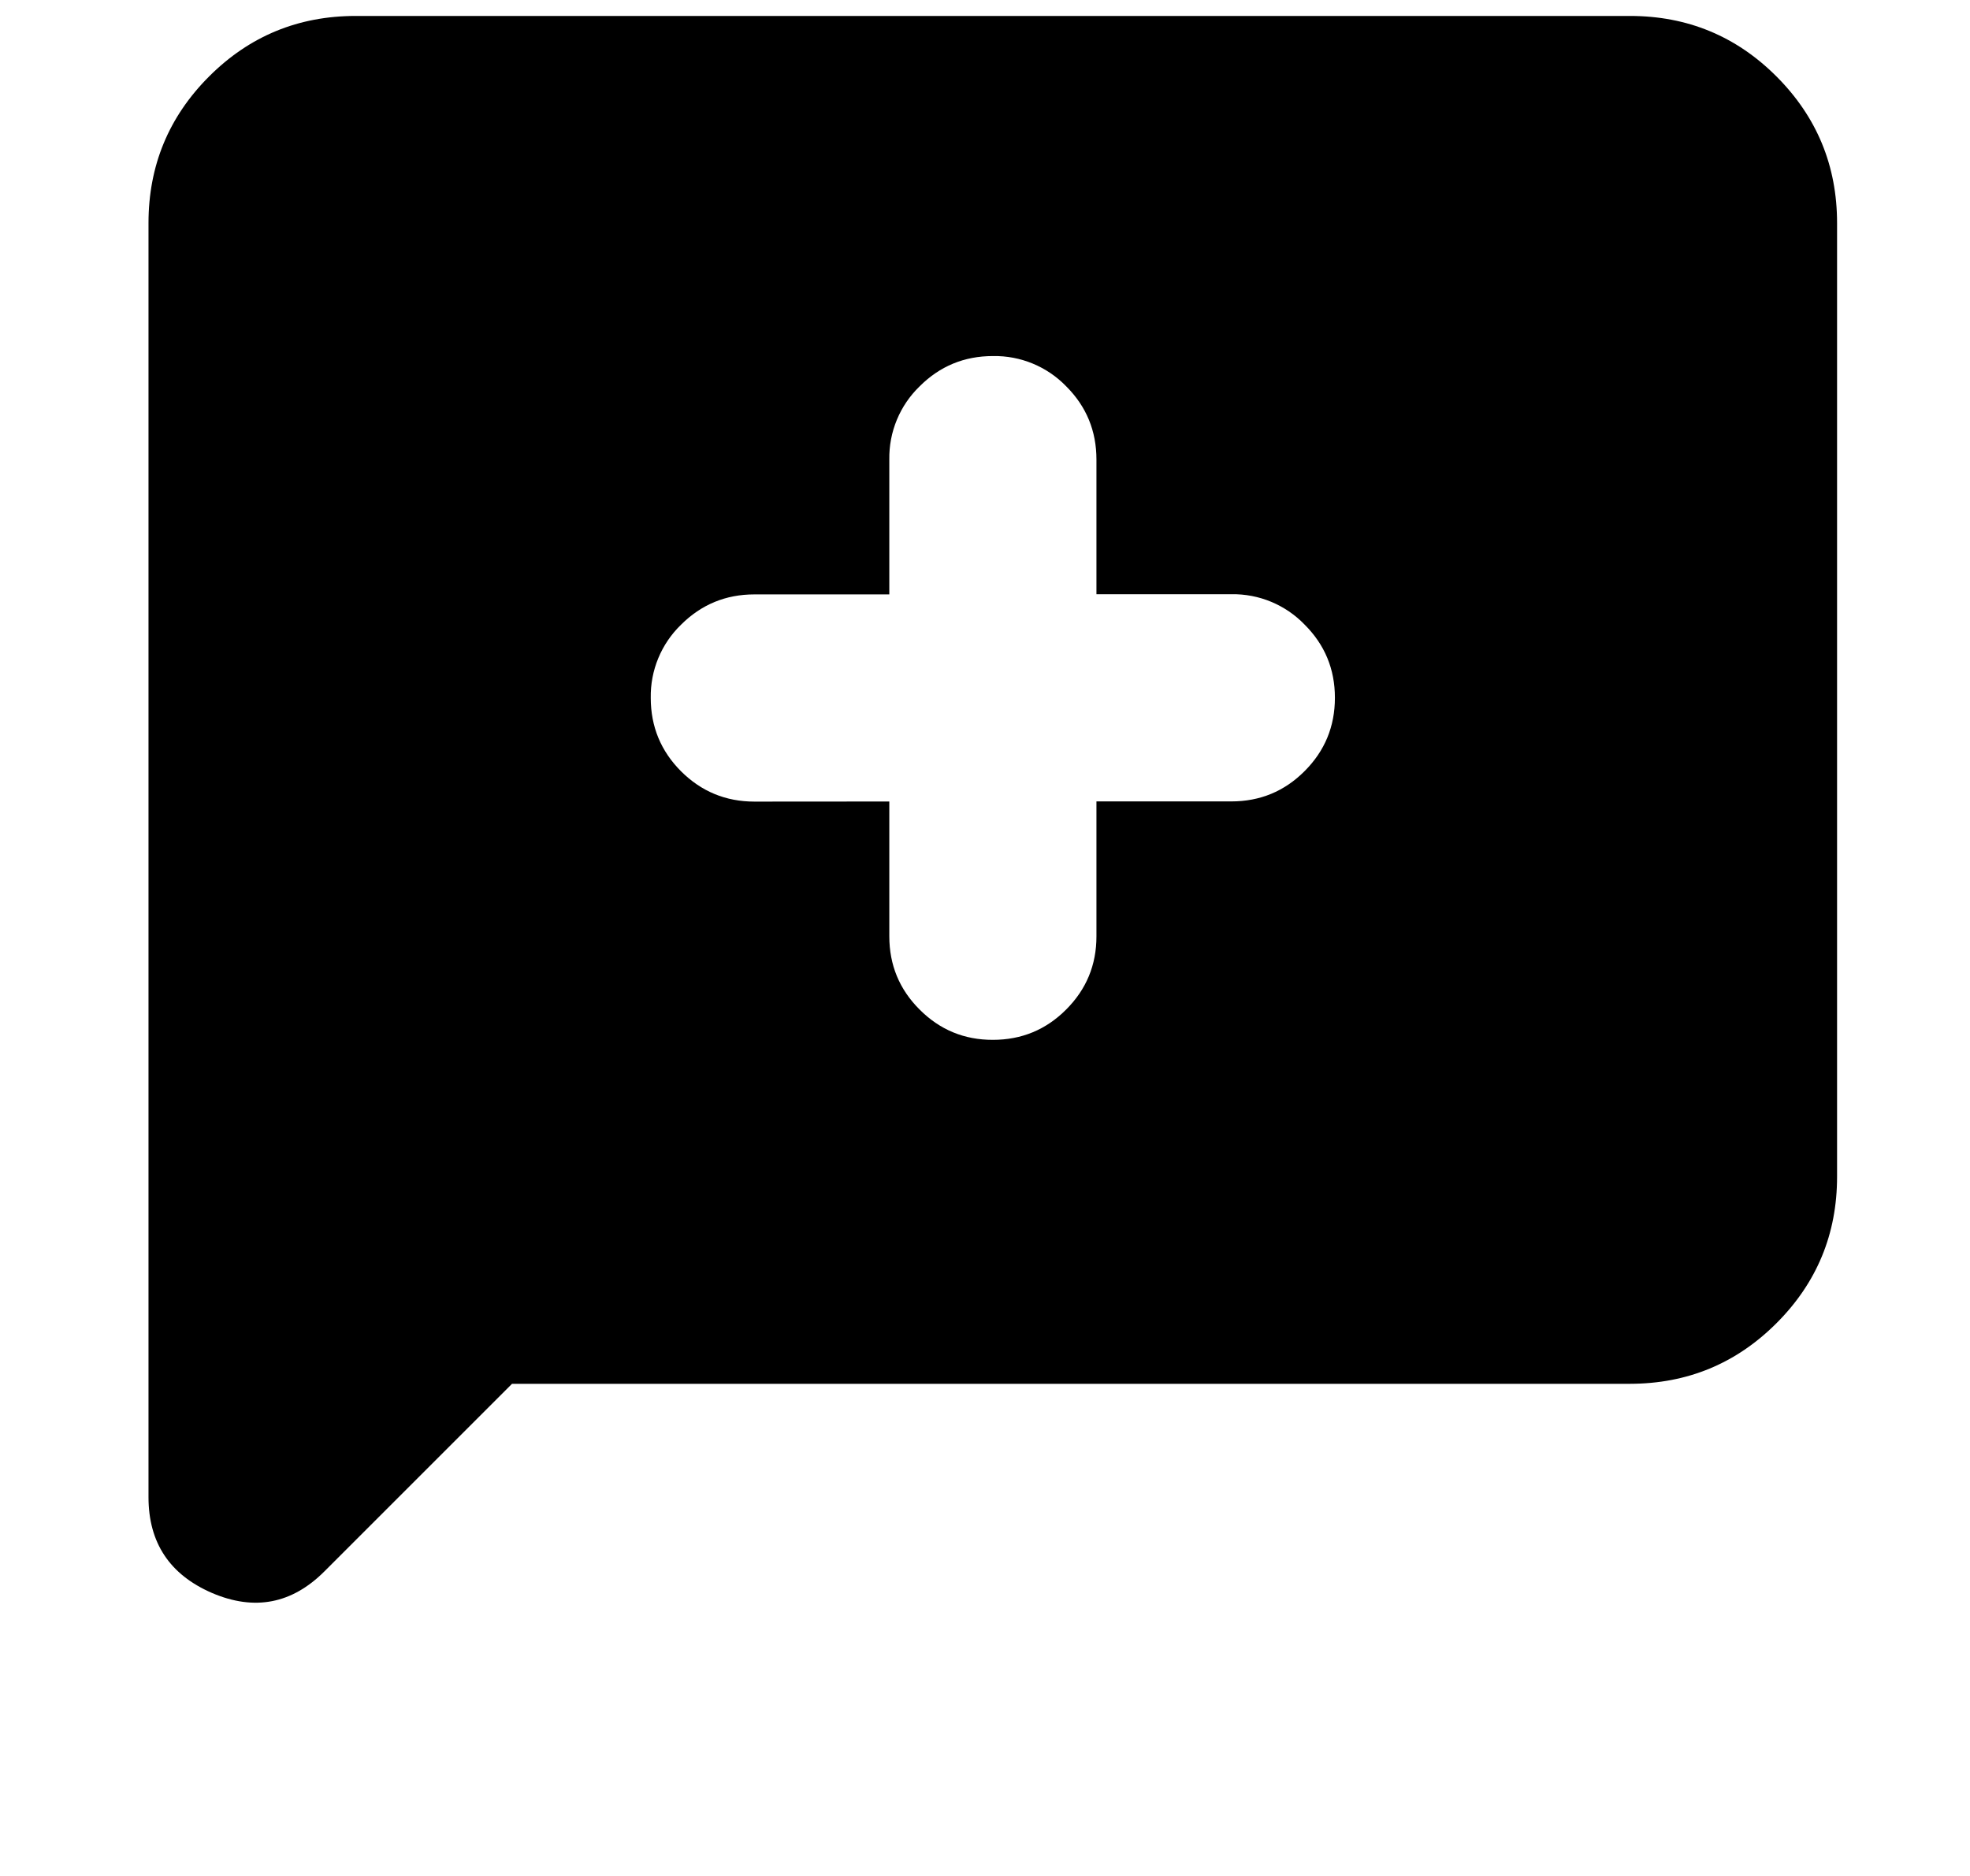
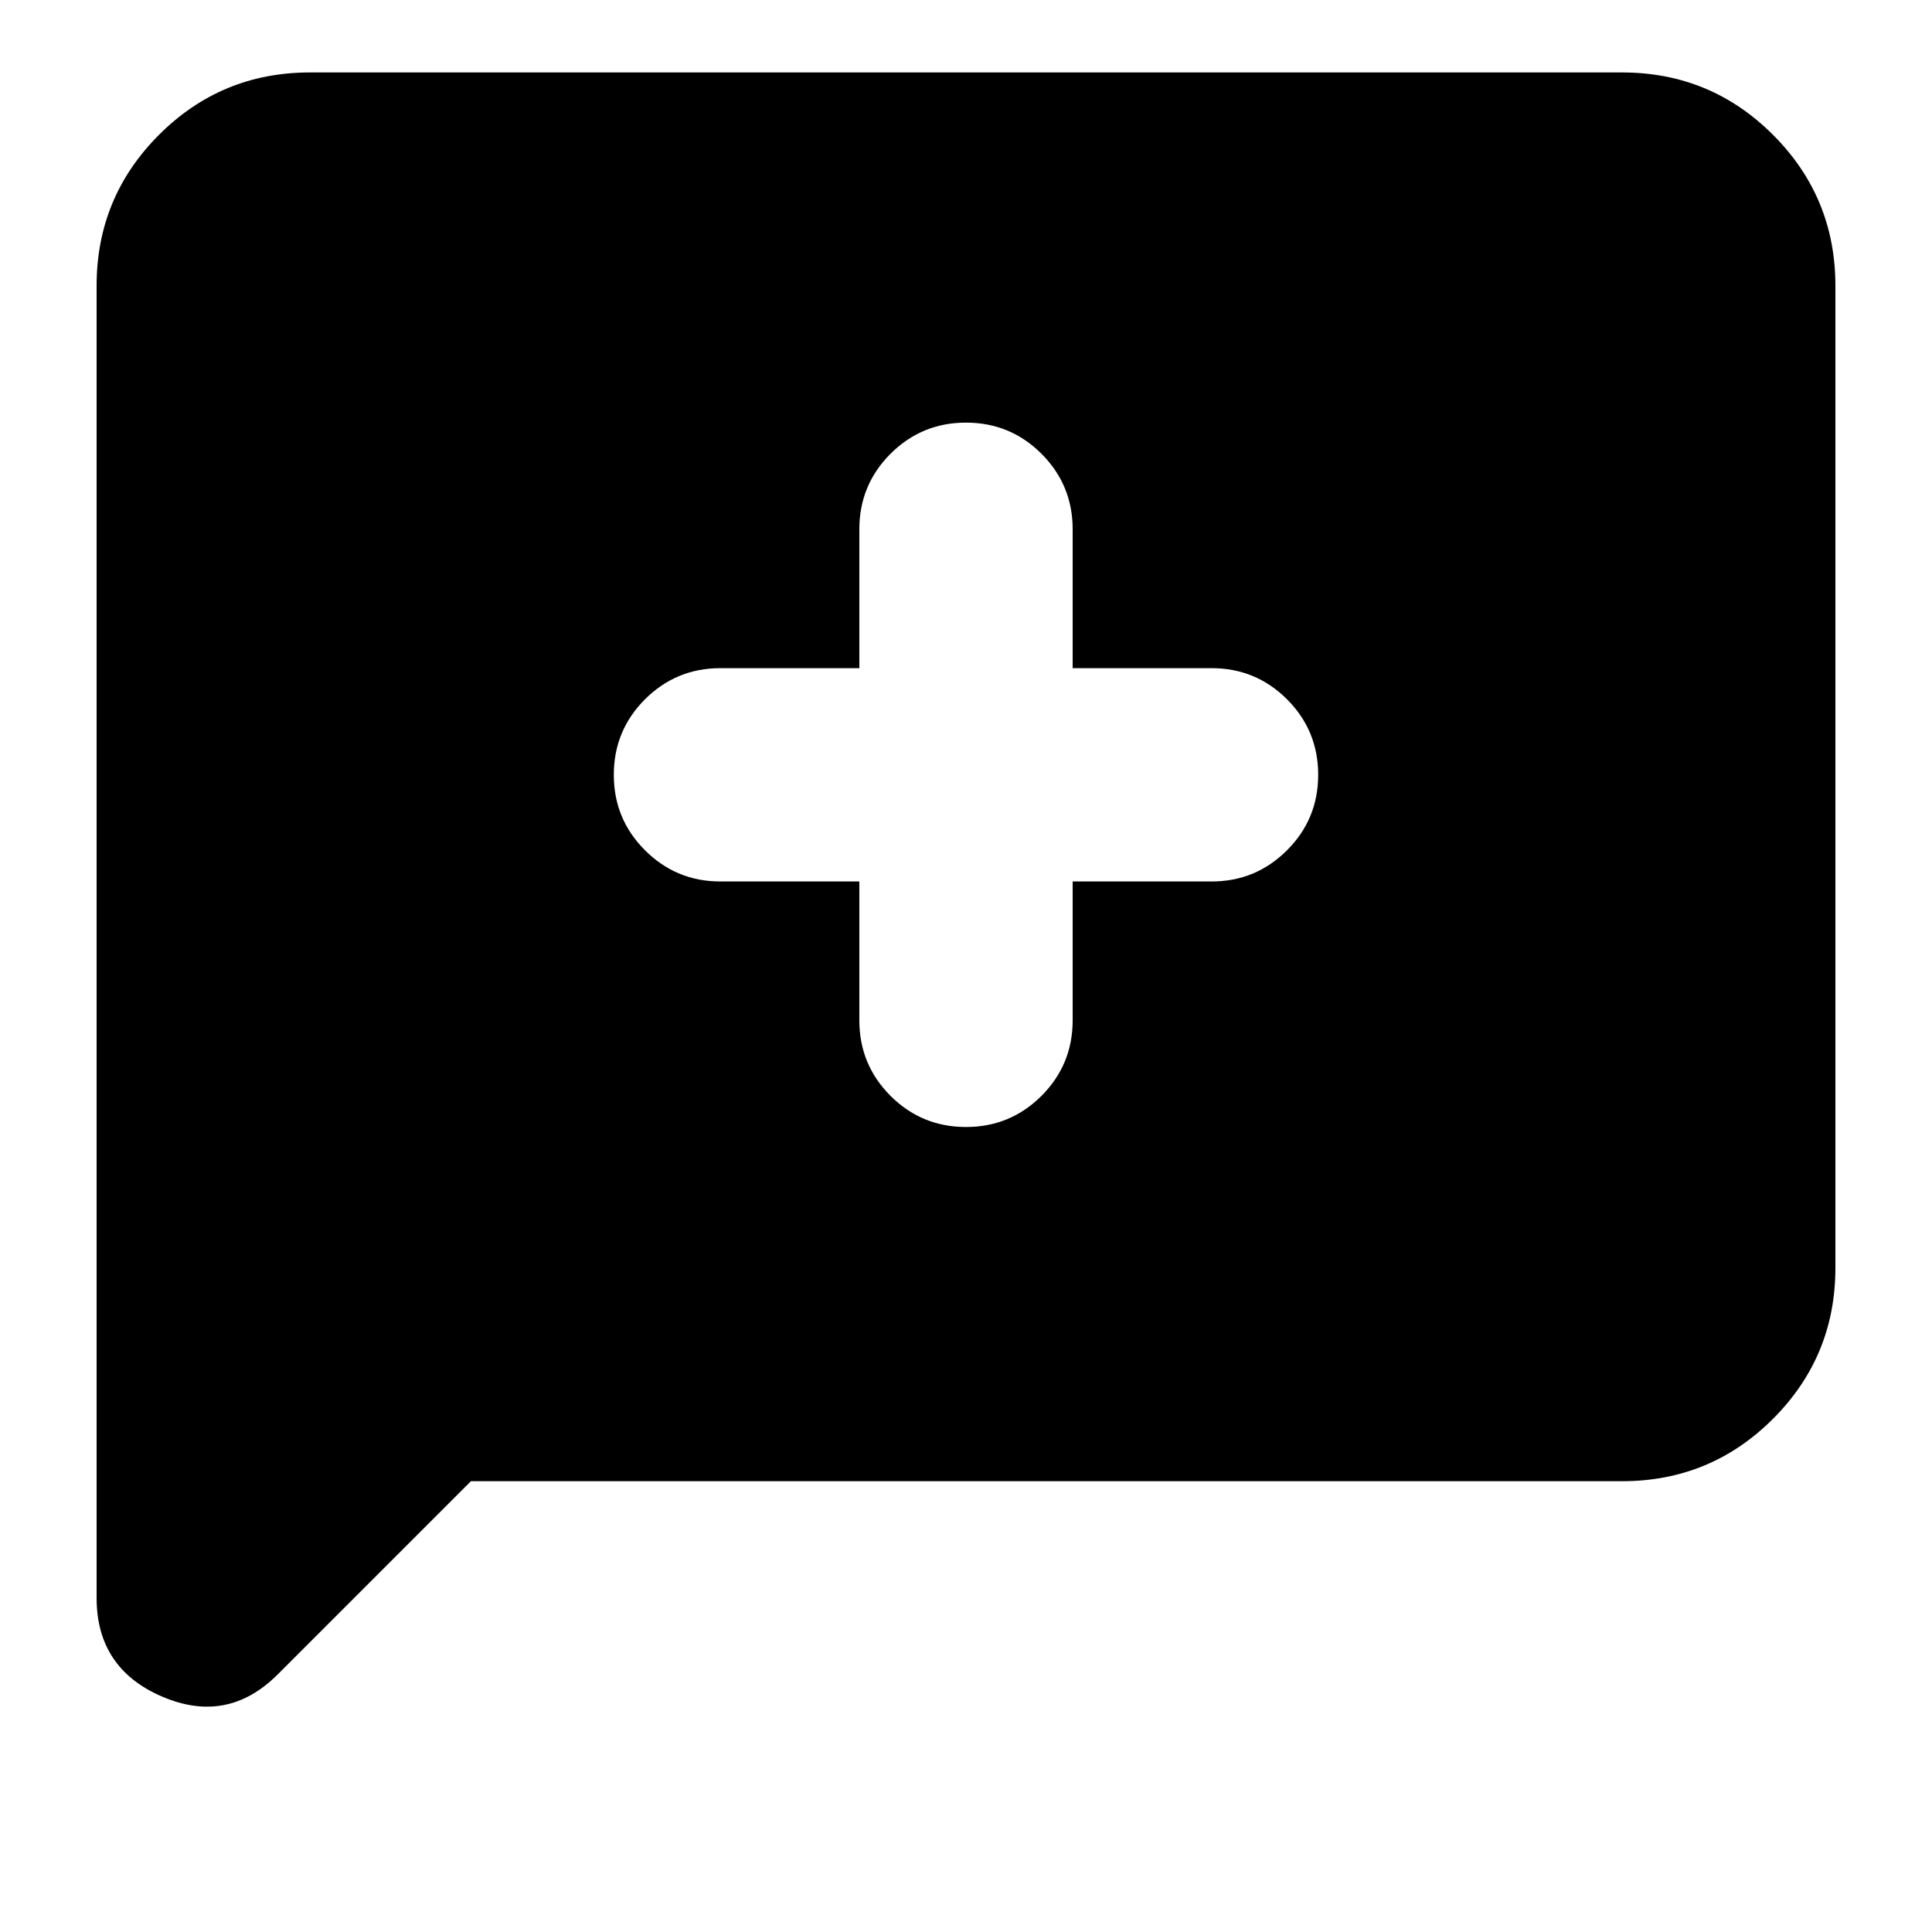
- <svg xmlns="http://www.w3.org/2000/svg" width="21" height="20" fill="none" viewBox="0 0 21 20">
-   <g clip-path="url(#a)">
-     <mask id="b" width="24" height="24" x="0" y="0" maskUnits="userSpaceOnUse" style="mask-type:alpha">
-       <path fill="currentColor" d="M.583 0h23.083v23.083H.583z" />
-     </mask>
-     <g mask="url(#b)">
-       <path fill="currentColor" d="m5.458 14.753-2 2q-.52.52-1.198.23-.677-.293-.677-1.022V2.378q0-.917.646-1.563Q2.874.17 3.792.17h13.583q.917 0 1.562.645.646.647.646 1.563v10.167q0 .916-.646 1.562-.645.645-1.562.646zM9.48 8.545v1.437q0 .459.323.781.323.324.781.323.459 0 .781-.323.323-.323.323-.78V8.544h1.438q.459 0 .781-.323.323-.323.323-.782 0-.458-.323-.78a1.06 1.06 0 0 0-.781-.324h-1.438V4.9q0-.459-.322-.781a1.06 1.06 0 0 0-.782-.323q-.458 0-.781.323a1.06 1.06 0 0 0-.323.78v1.438H8.042q-.458 0-.782.323a1.06 1.06 0 0 0-.323.781q0 .458.323.782.324.323.782.323z" />
-     </g>
+ <svg xmlns="http://www.w3.org/2000/svg" width="24" height="24" viewBox="0 0 24 24" fill="none">
+   <mask id="mask0_737_1287" style="mask-type:alpha" maskUnits="userSpaceOnUse" x="0" y="0" width="24" height="24">
+     <rect width="24" height="24" fill="currentColor" />
+   </mask>
+   <g mask="url(#mask0_737_1287)">
+     <path d="M5.85 18.4L3.45 20.8C3.033 21.217 2.554 21.308 2.012 21.075C1.471 20.842 1.2 20.433 1.2 19.85V3.55C1.2 2.817 1.458 2.192 1.975 1.675C2.492 1.158 3.117 0.9 3.85 0.9H20.15C20.883 0.9 21.508 1.158 22.025 1.675C22.542 2.192 22.8 2.817 22.8 3.55V15.75C22.8 16.483 22.542 17.108 22.025 17.625C21.508 18.142 20.883 18.4 20.15 18.4H5.85ZM10.675 10.95V12.675C10.675 13.042 10.804 13.354 11.062 13.613C11.321 13.871 11.633 14 12 14C12.367 14 12.679 13.871 12.938 13.613C13.196 13.354 13.325 13.042 13.325 12.675V10.95H15.05C15.417 10.95 15.729 10.821 15.988 10.562C16.246 10.304 16.375 9.992 16.375 9.625C16.375 9.258 16.246 8.946 15.988 8.687C15.729 8.429 15.417 8.3 15.05 8.3H13.325V6.575C13.325 6.208 13.196 5.896 12.938 5.637C12.679 5.379 12.367 5.25 12 5.25C11.633 5.25 11.321 5.379 11.062 5.637C10.804 5.896 10.675 6.208 10.675 6.575V8.3H8.95C8.583 8.3 8.271 8.429 8.012 8.687C7.754 8.946 7.625 9.258 7.625 9.625C7.625 9.992 7.754 10.304 8.012 10.562C8.271 10.821 8.583 10.95 8.95 10.95H10.675Z" fill="currentColor" />
  </g>
-   <defs>
-     <clipPath id="a">
-       <path fill="currentColor" d="M.583 0h20v20h-20z" />
-     </clipPath>
-   </defs>
</svg>
